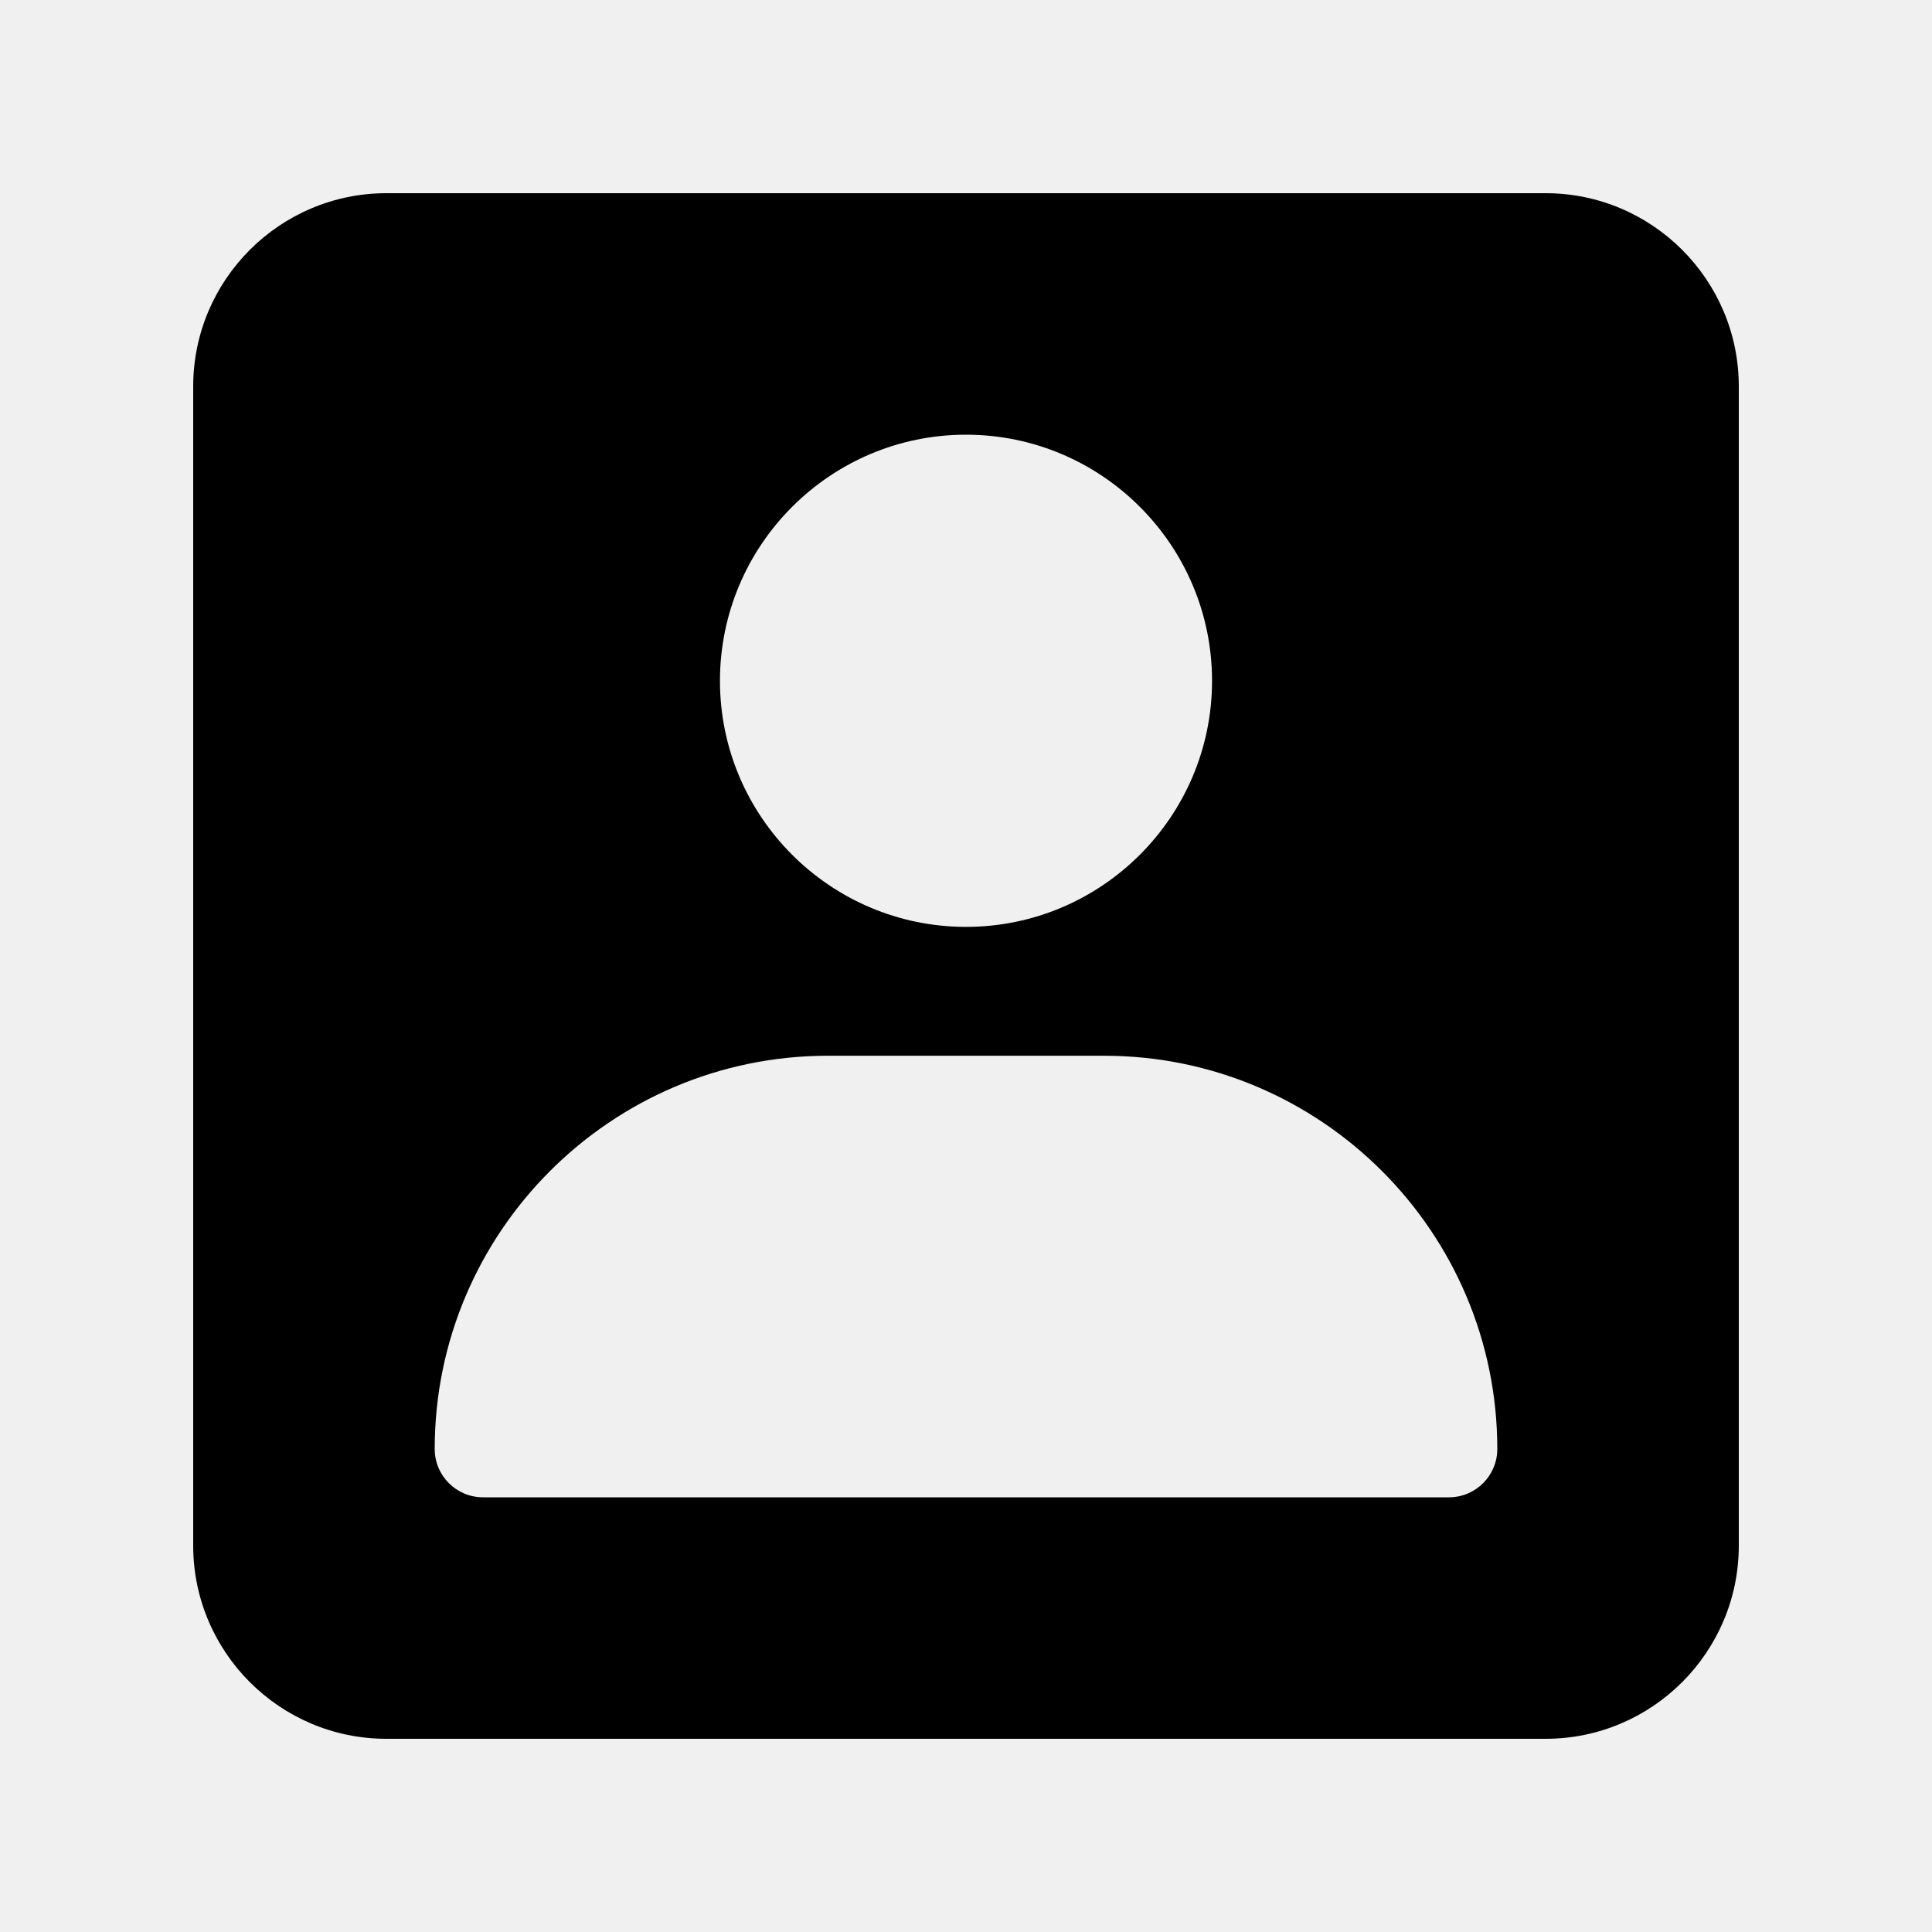
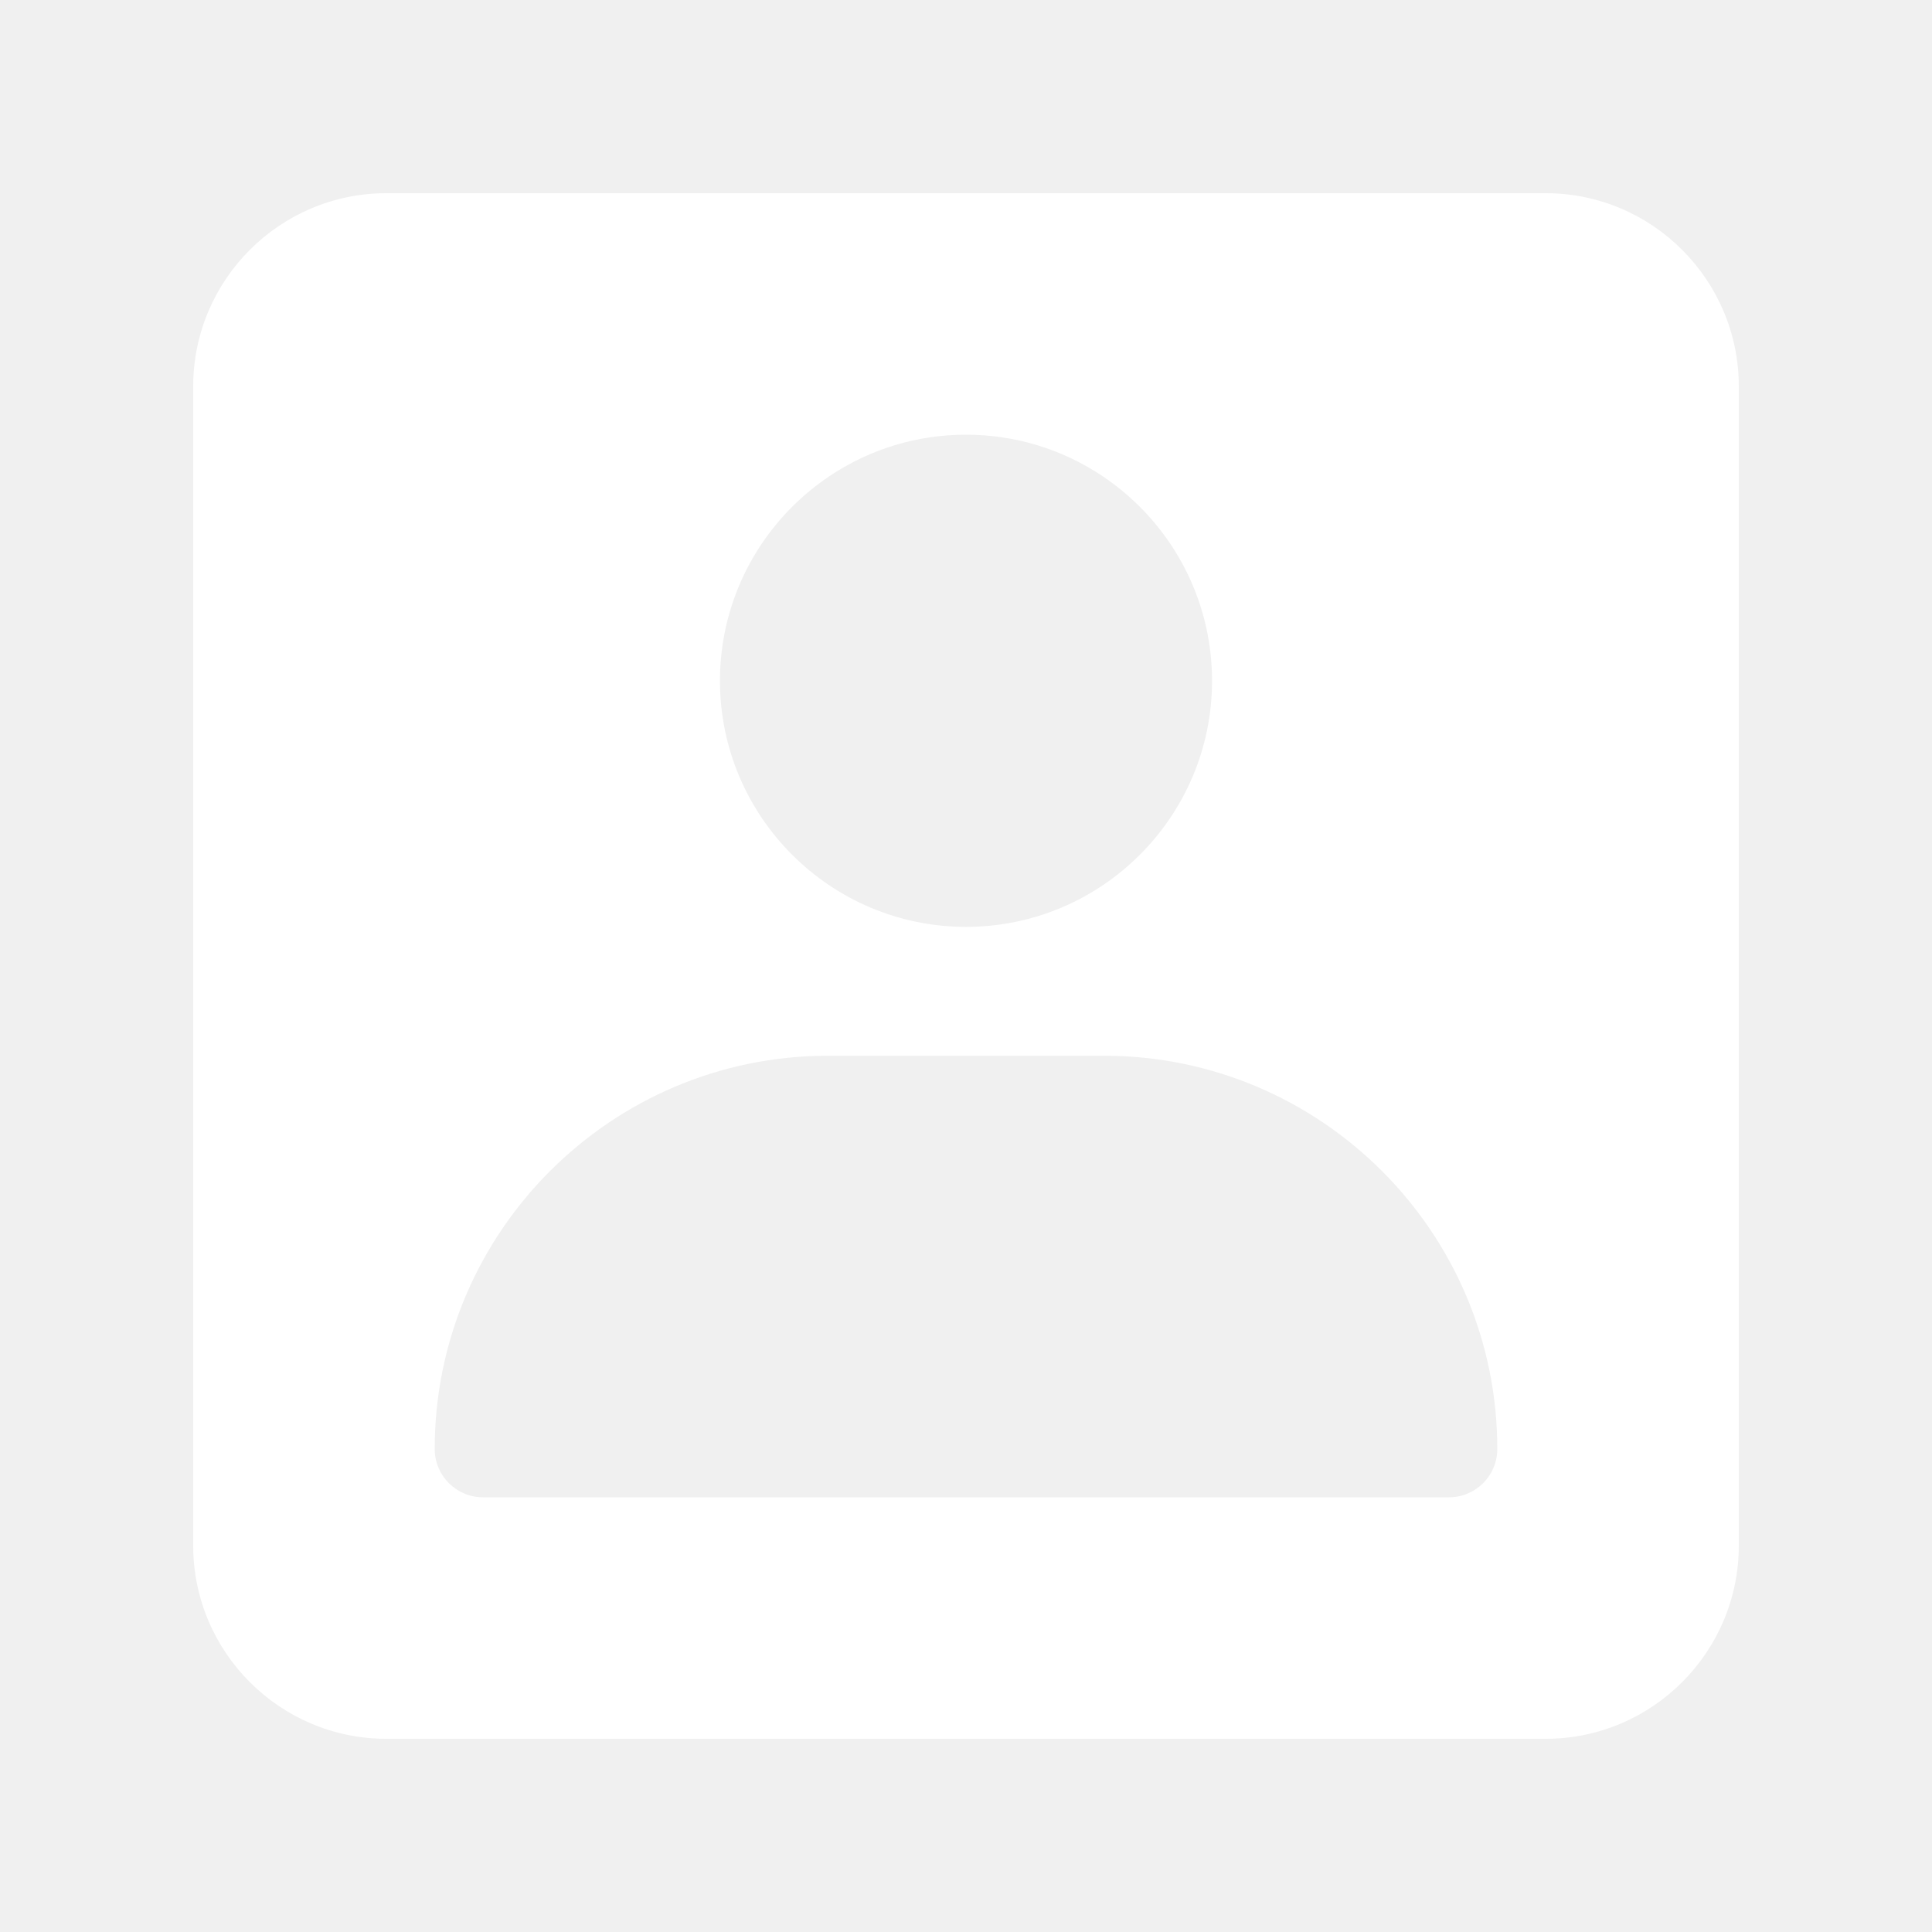
<svg xmlns="http://www.w3.org/2000/svg" viewBox="0 0 20 20">
-   <g fill="inherit">
+   <g fill="#fff">
    <path d="M15,15.5 L5,15.5 C4.724,15.5 4.5,15.276 4.5,15 C4.5,12.755 6.326,10.929 8.571,10.929 L11.429,10.929 C13.674,10.929 15.5,12.755 15.5,15 C15.5,15.276 15.276,15.5 15,15.5 M10,4.5 C11.405,4.5 12.547,5.643 12.547,7.048 C12.547,8.452 11.405,9.595 10,9.595 C8.595,9.595 7.453,8.452 7.453,7.048 C7.453,5.643 8.595,4.5 10,4.5 M16,2 L4,2 C2.897,2 2,2.897 2,4 L2,16 C2,17.103 2.897,18 4,18 L16,18 C17.103,18 18,17.103 18,16 L18,4 C18,2.897 17.103,2 16,2" />
  </g>
</svg>
